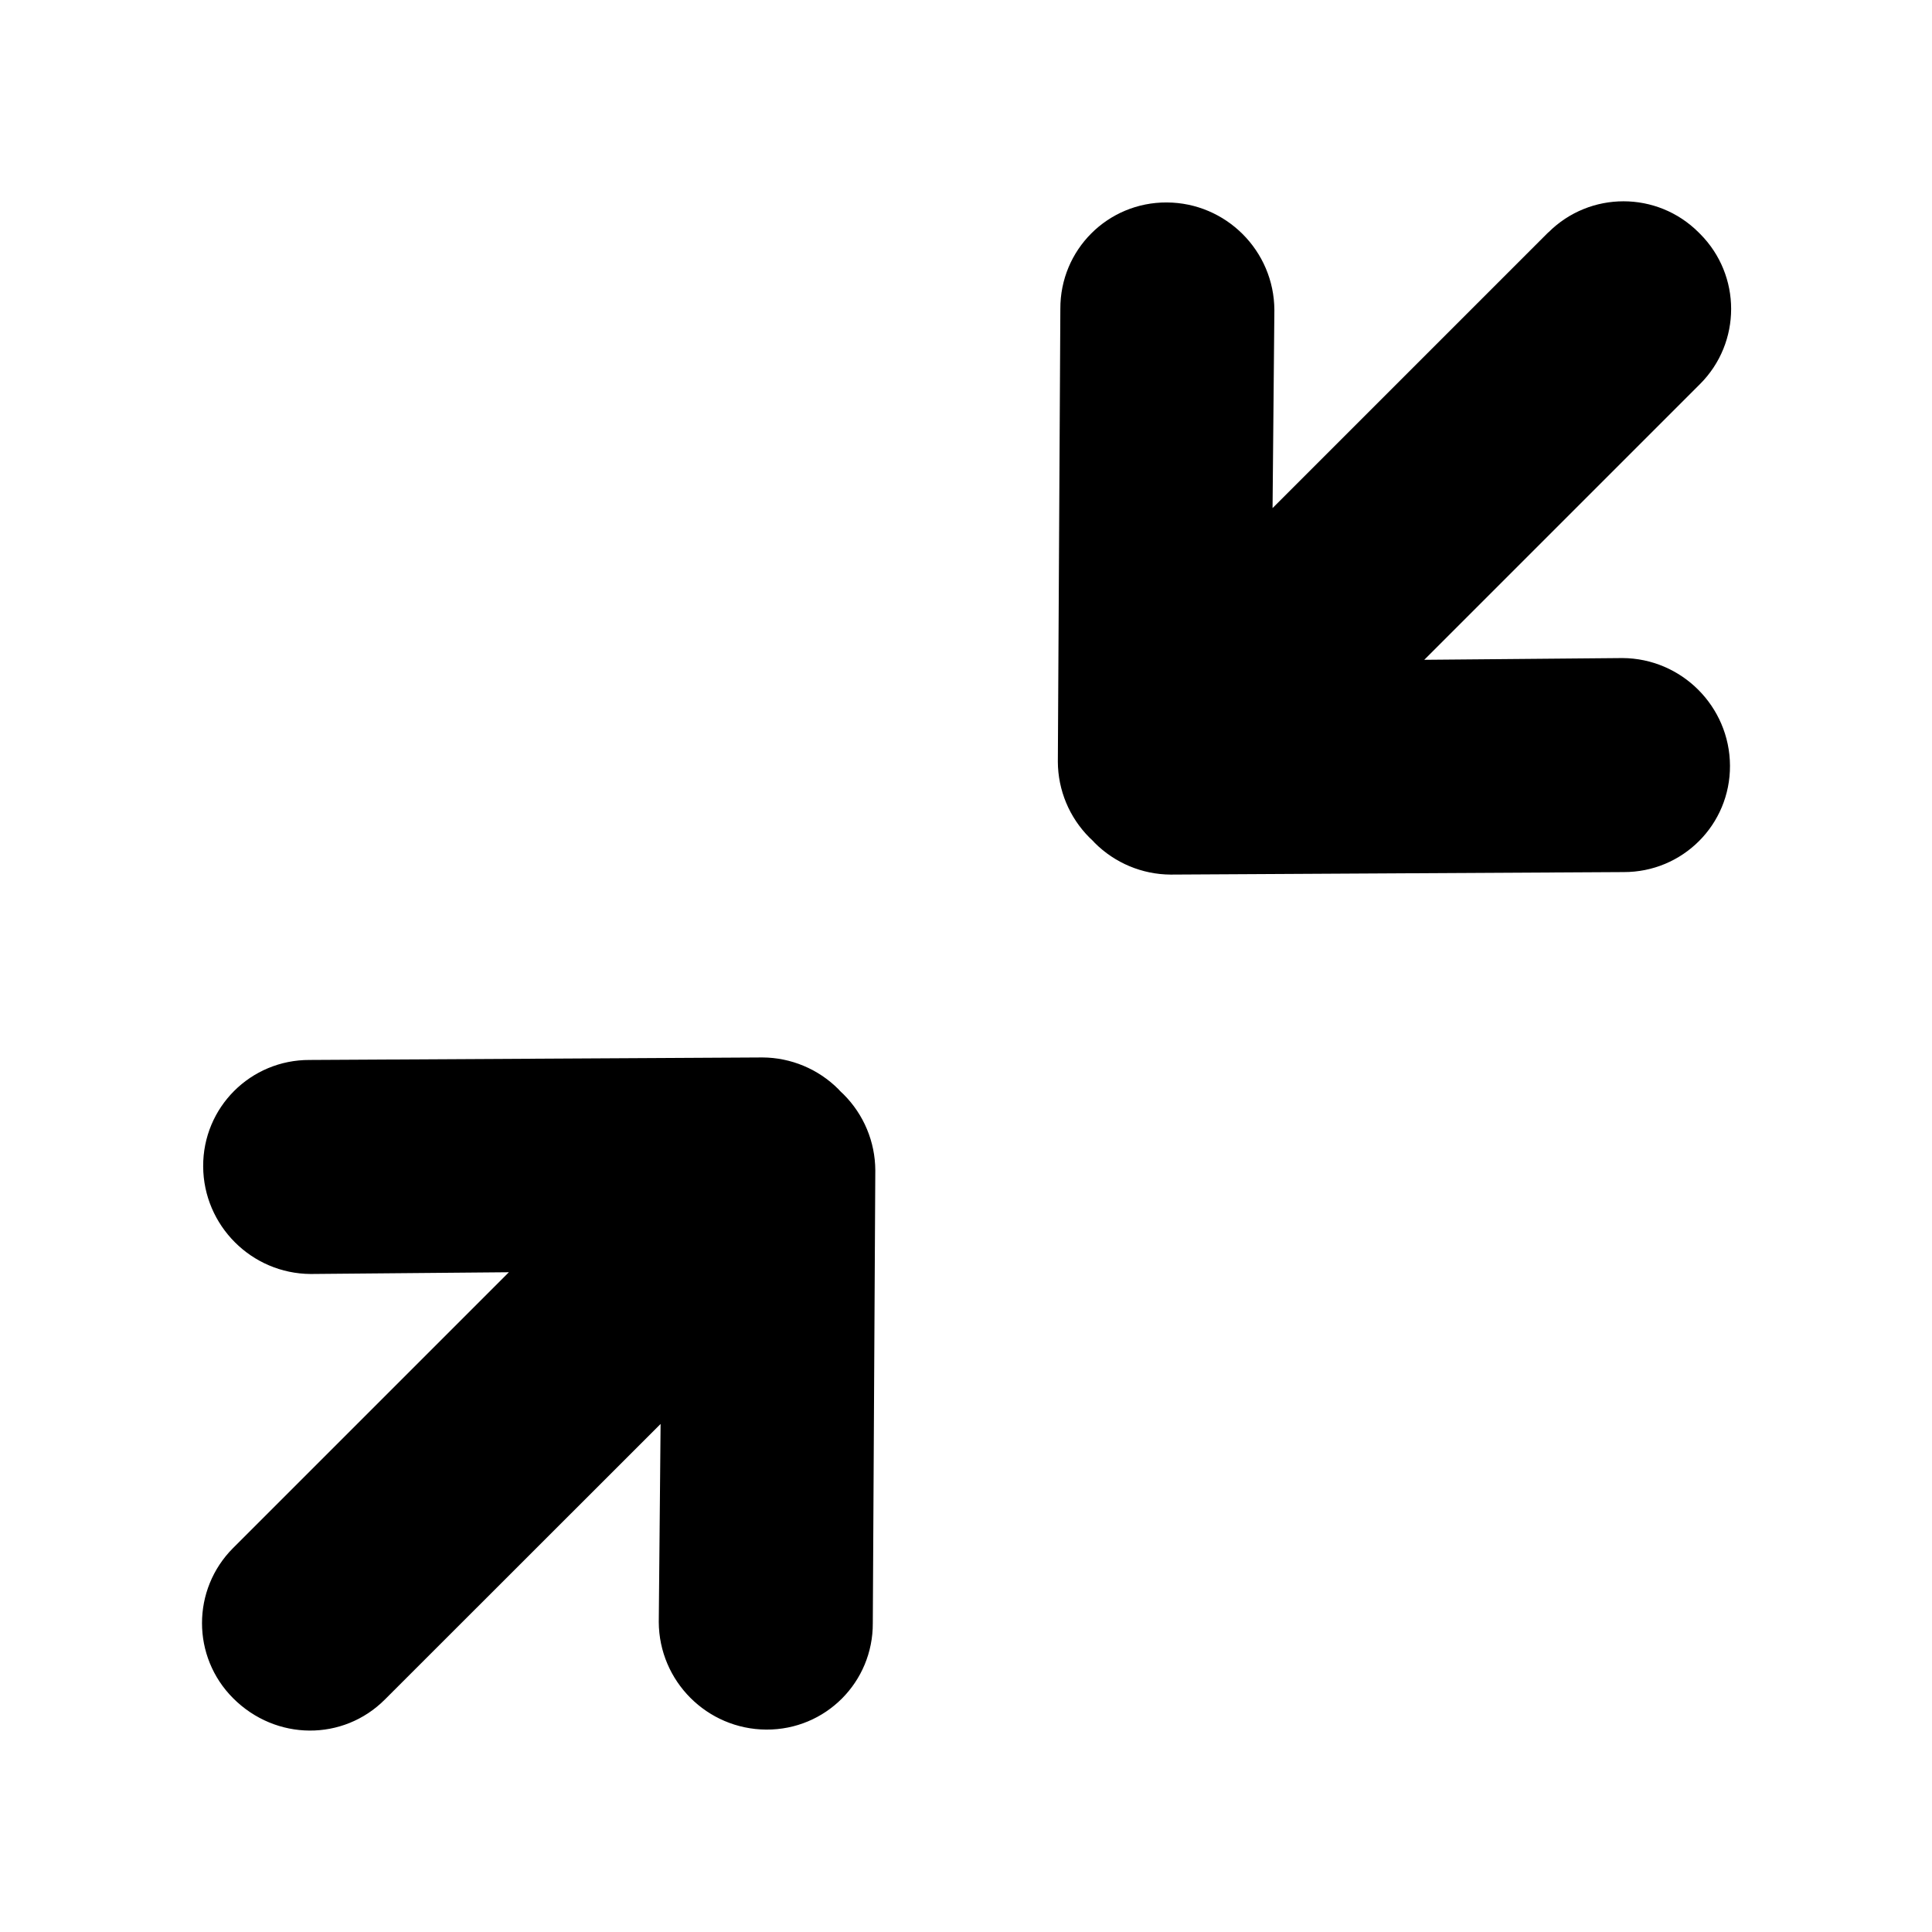
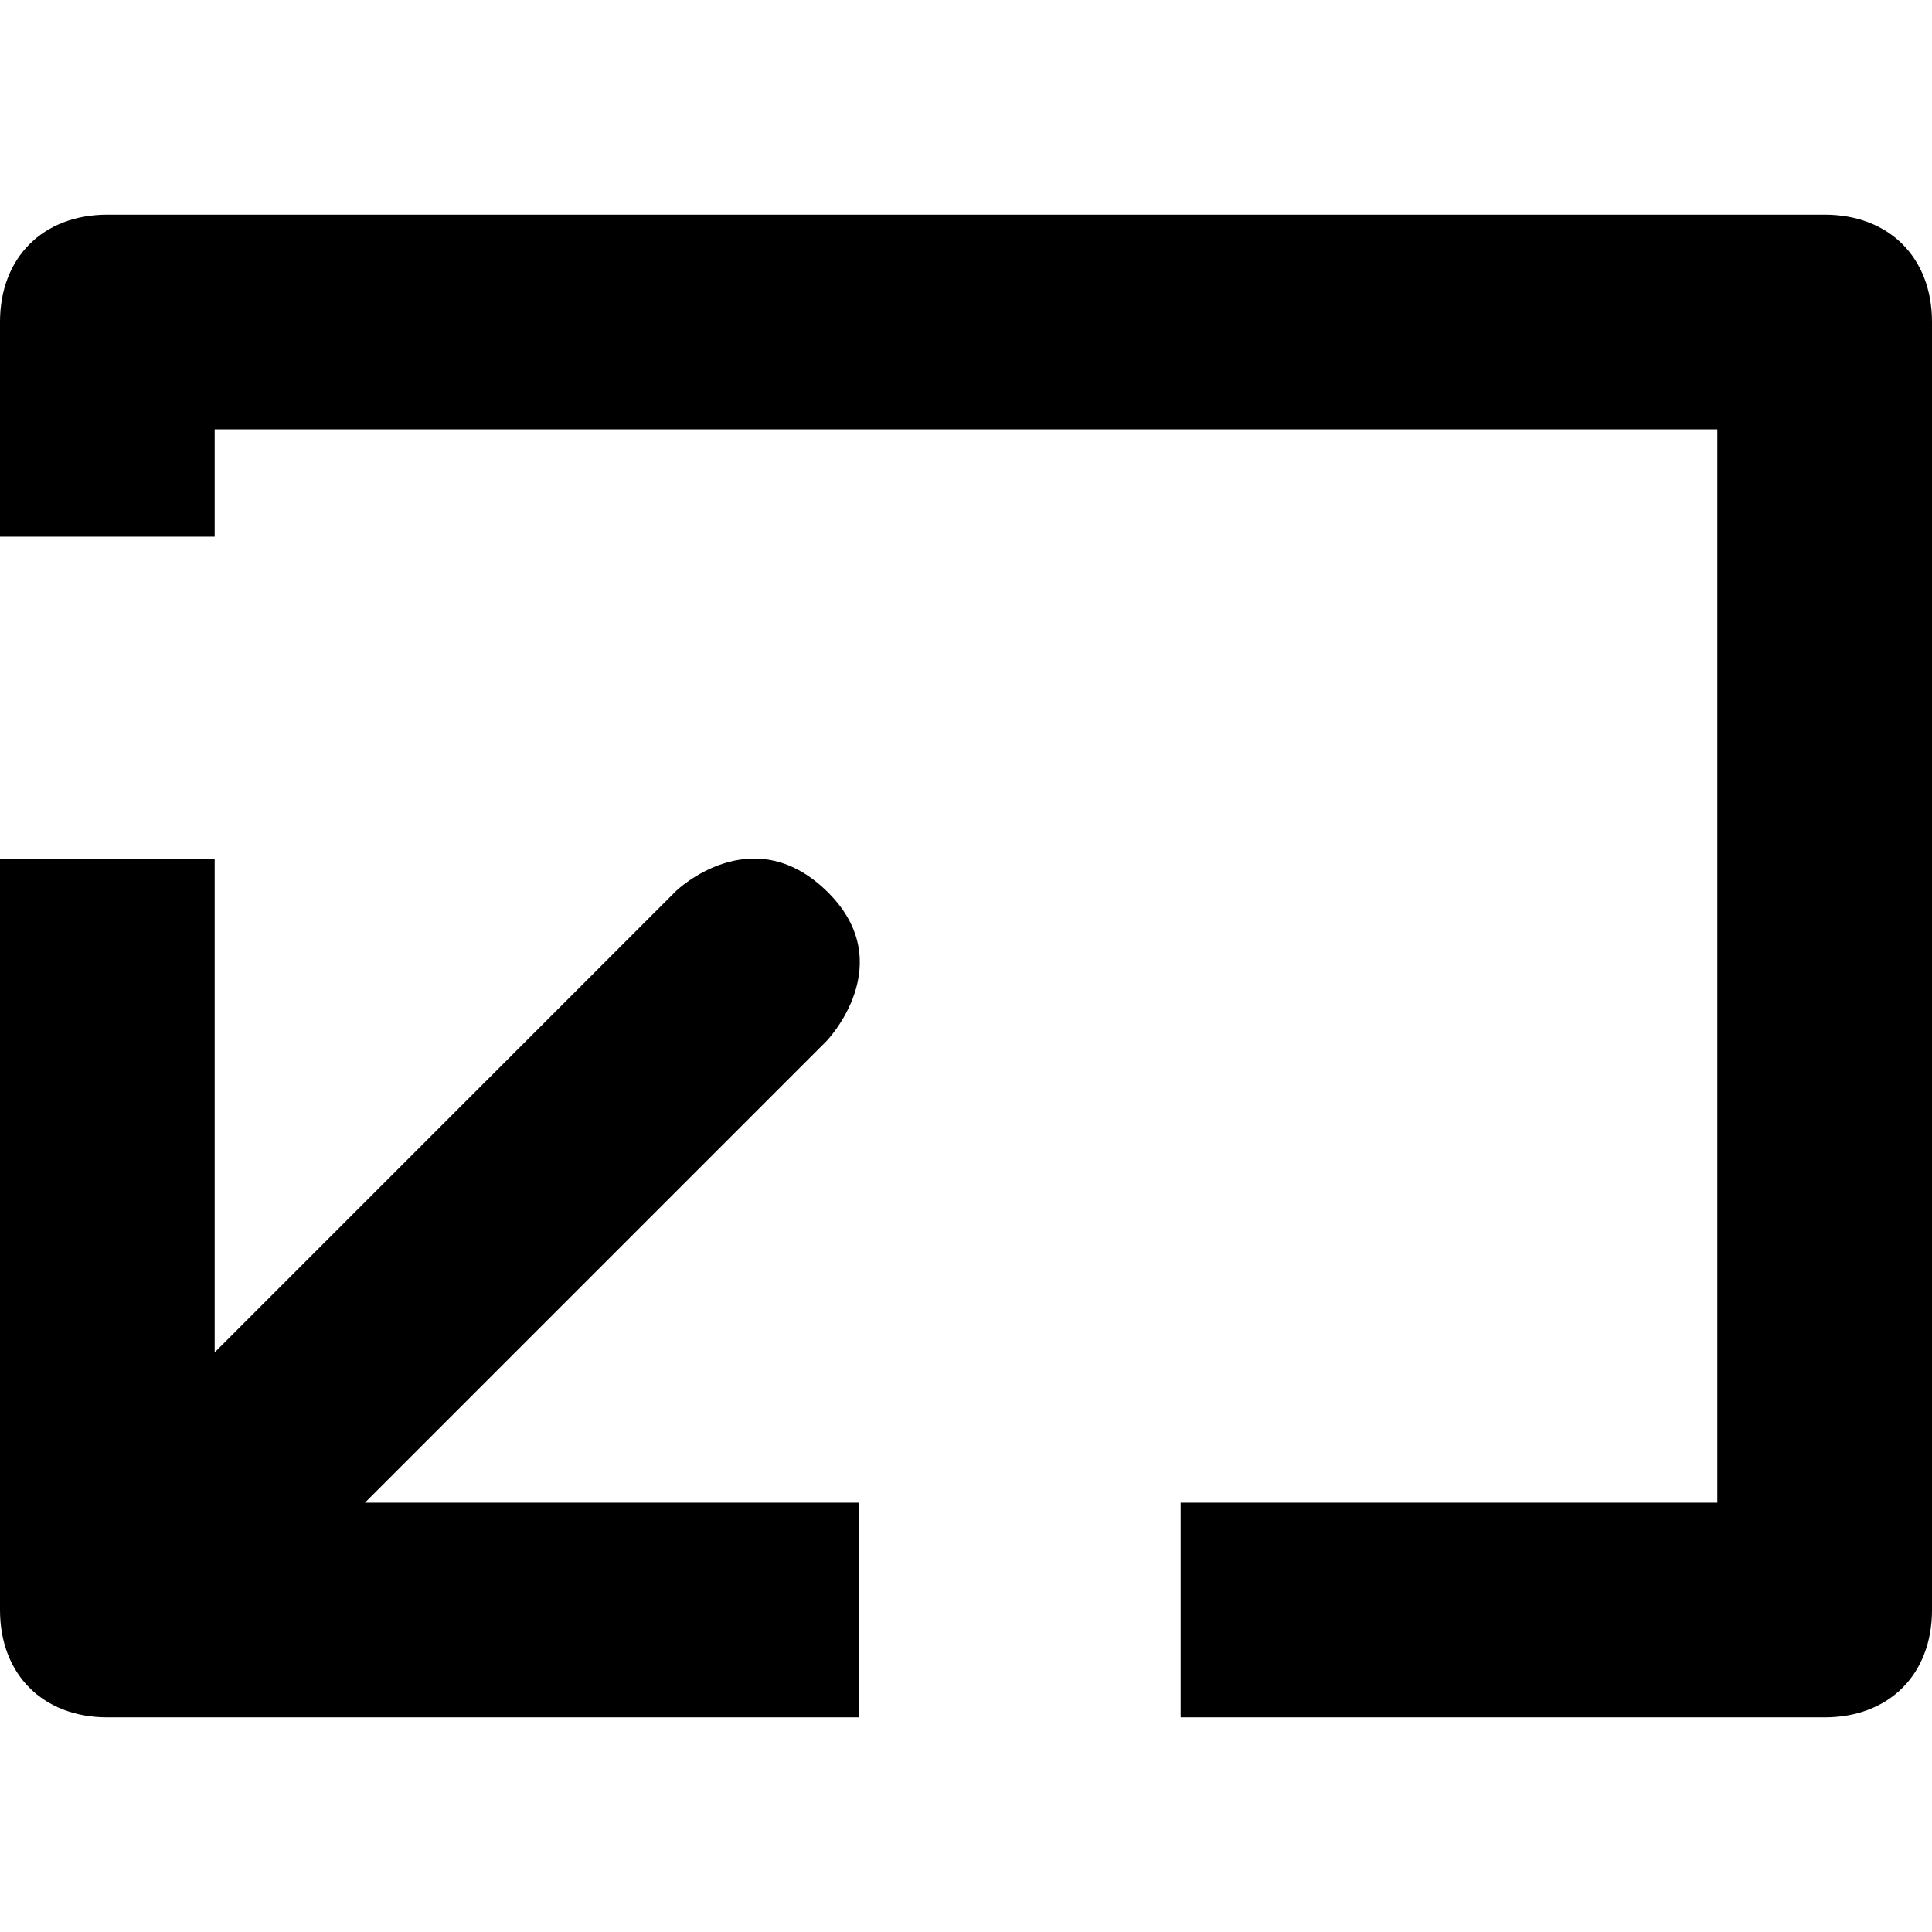
- <svg xmlns="http://www.w3.org/2000/svg" viewBox="0 0 18 18" version="1.1">
-   <defs />
-   <g id="Page-1" stroke="none" stroke-width="1">
-     <g id="collapse" transform="translate(-1, -1)">
-       <path d="M15.003,9.01 L15.003,5.377 L16.296,6.694 C16.688,7.082 17.321,7.082 17.713,6.694 C18.105,6.306 18.104,5.678 17.713,5.291 L14.746,2.291 C14.558,2.105 14.304,2 14.037,2 C14.026,2 14.014,2 14.003,2.001 C13.992,2.002 13.98,2 13.969,2 C13.703,2 13.448,2.105 13.26,2.291 L10.293,5.291 C9.902,5.679 9.902,6.307 10.293,6.694 C10.684,7.081 11.318,7.082 11.71,6.694 L13.004,5.377 L13.004,9.01 C13.004,9.557 13.447,10 13.994,10 L14.012,10 C14.559,10 15.002,9.557 15.002,9.01 L15.003,9.01 Z" id="Shape" transform="translate(14.00344, 6) rotate(-135) translate(-14.00344, -6) " />
-       <path d="M7.007,13.377 L8.3,14.694 C8.692,15.082 9.325,15.082 9.717,14.694 C10.109,14.306 10.108,13.678 9.717,13.291 L6.75,10.291 C6.562,10.105 6.308,10 6.041,10 C6.03,10 6.018,10 6.007,10.001 C5.996,10.002 5.984,10 5.973,10 C5.707,10 5.452,10.105 5.264,10.291 L2.297,13.291 C1.906,13.679 1.906,14.307 2.297,14.694 C2.688,15.081 3.322,15.082 3.714,14.694 L5.008,13.377 L5.008,17.01 C5.008,17.557 5.451,18 5.998,18 C6.563,18 7.006,17.557 7.006,17.01 L7.007,13.377 Z" id="Shape-2" transform="translate(6.006875, 14) rotate(45) translate(-6.006875, -14) " />
+ <svg xmlns="http://www.w3.org/2000/svg" width="18px" height="18px" viewBox="0 0 18 18" version="1.1">
+   <g>
+     <g transform="translate(0, 2)">
+       <path d="M7.7,6.3 C7.001,5.623 6.3,6.3 6.3,6.3 L2,10.6 L2,6 L0,6 L0,13 C0,13.6 0.4,14 1,14 L8,14 L8,12 L3.4,12 L7.7,7.7 C7.7,7.7 8.399,6.977 7.7,6.3 Z" />
+       <path d="M11,14 L11,12 L16,12 L16,2 L2,2 L2,3 L0,3 L0,1 C0,0.4 0.4,0 1,0 L17,0 C17.6,0 18,0.4 18,1 L18,13 C18,13.6 17.6,14 17,14 L11,14 Z" />
    </g>
  </g>
</svg>
